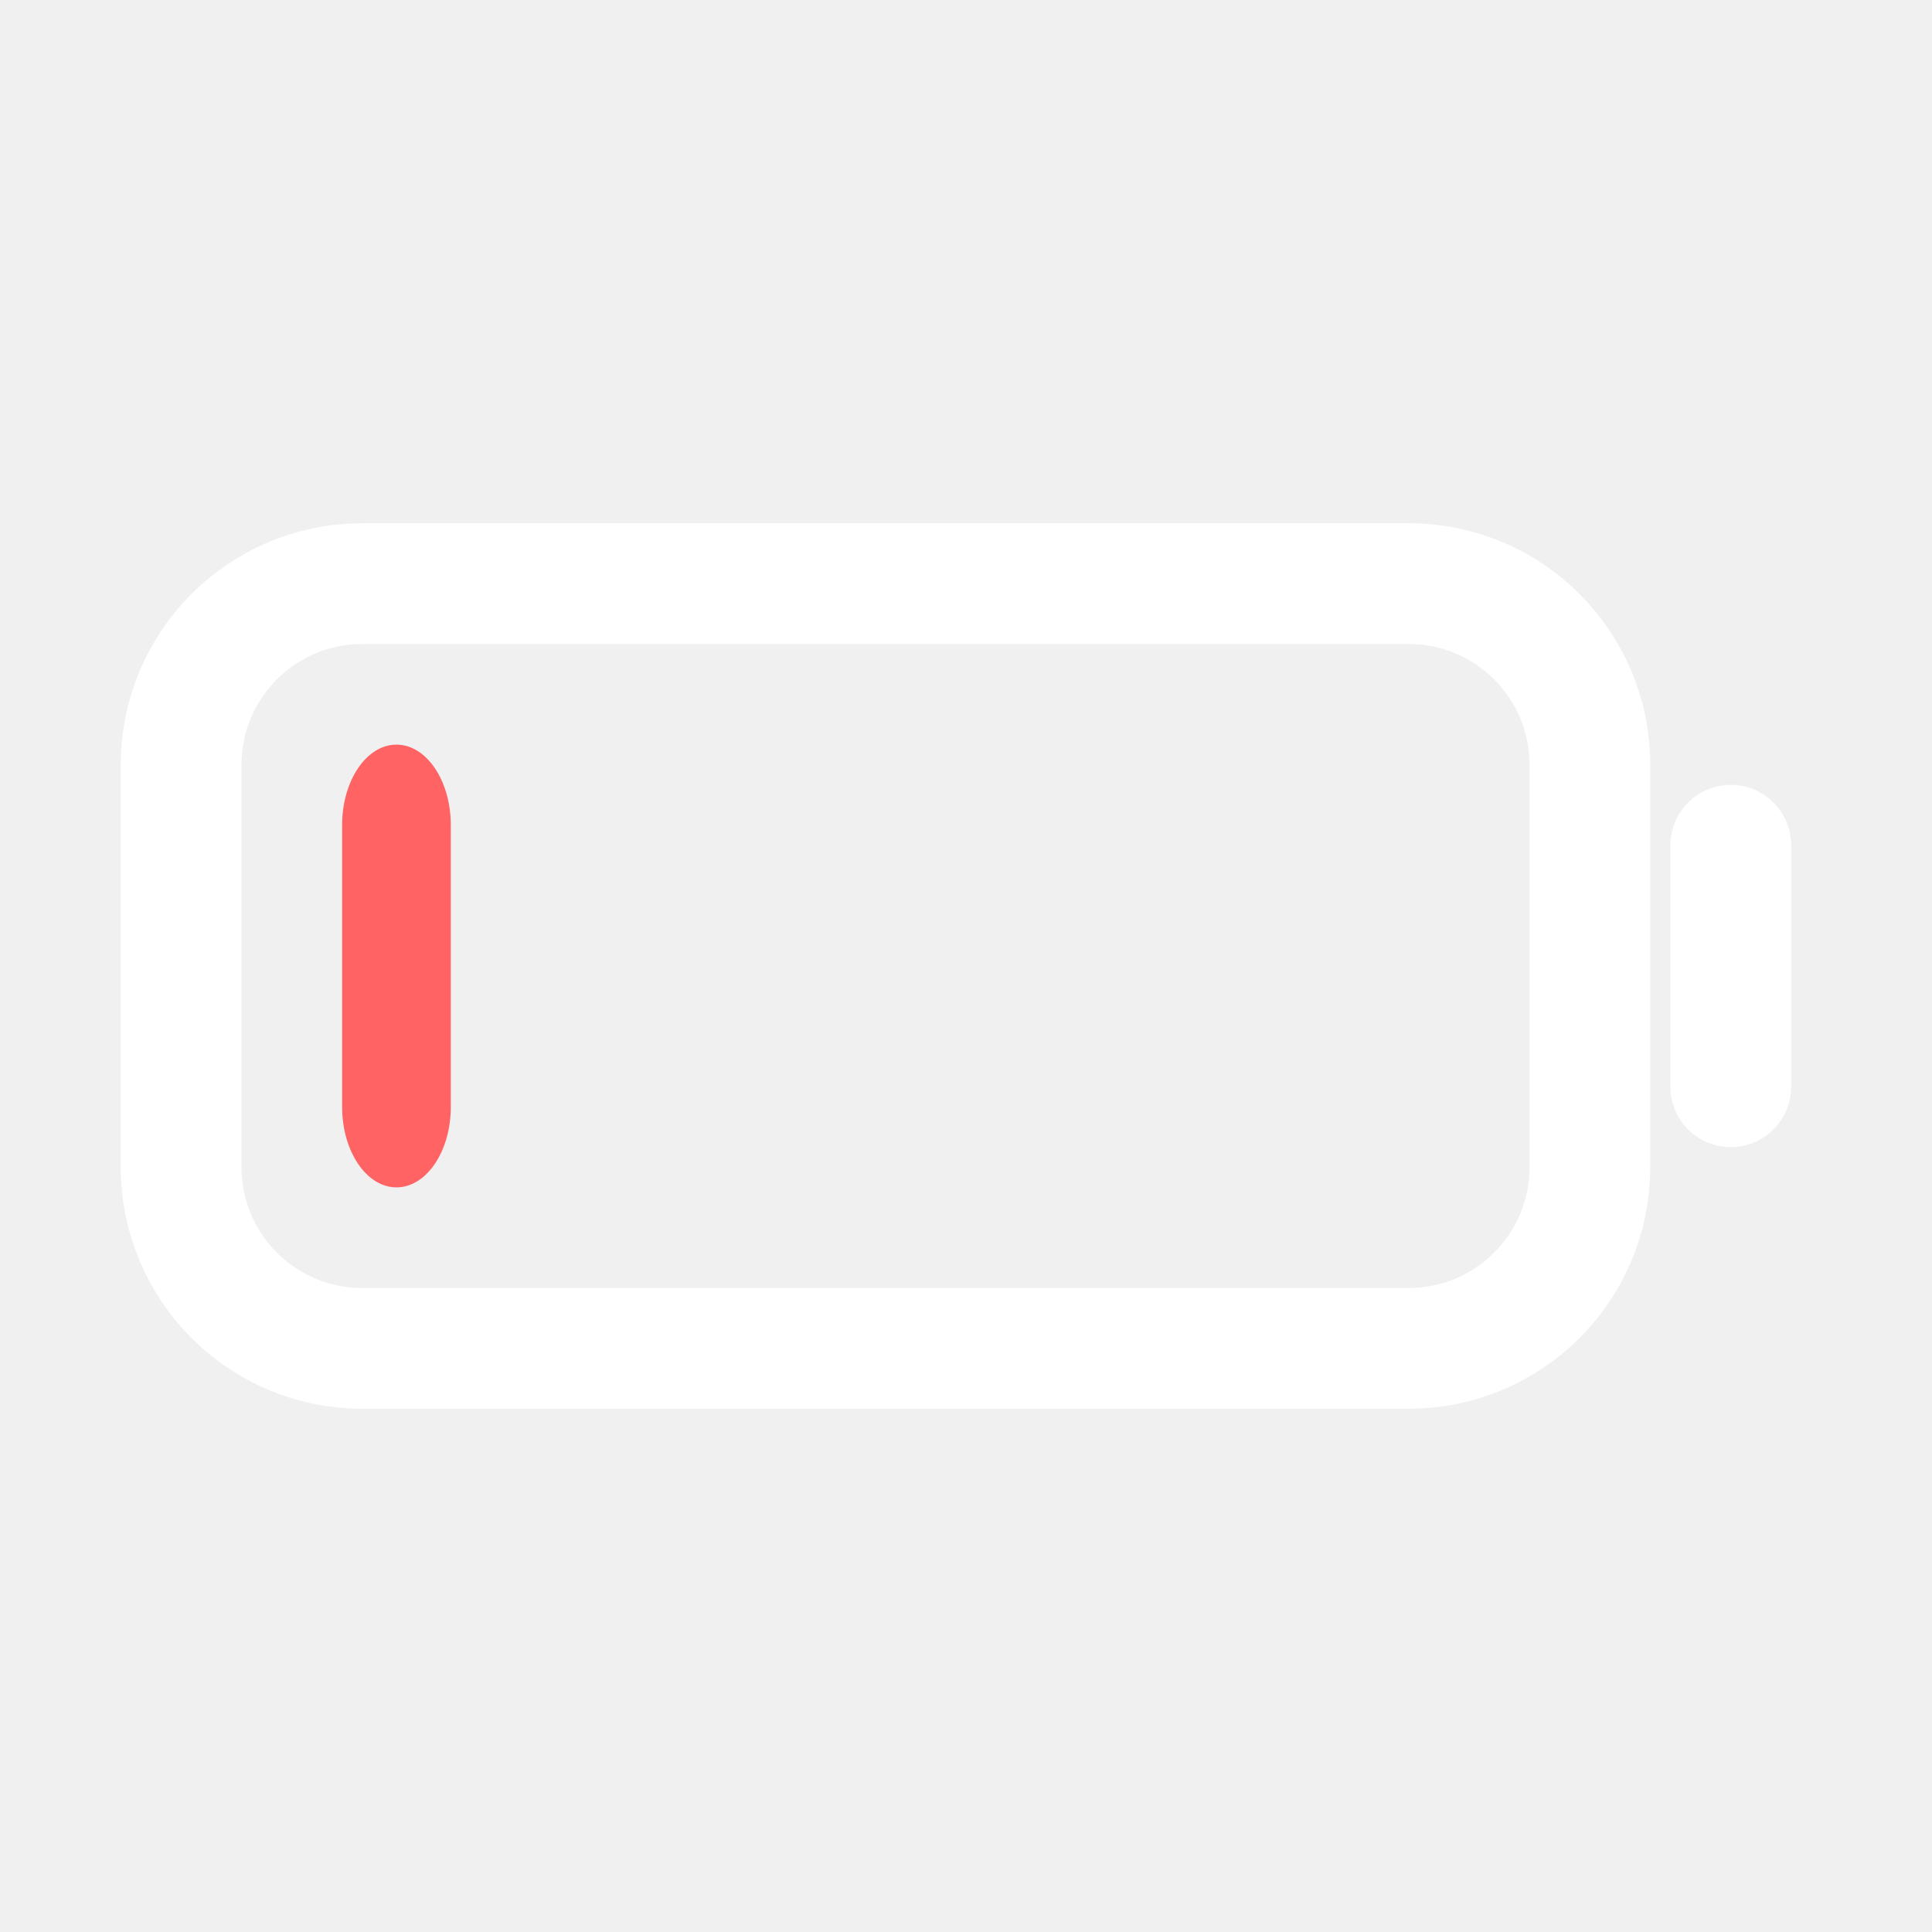
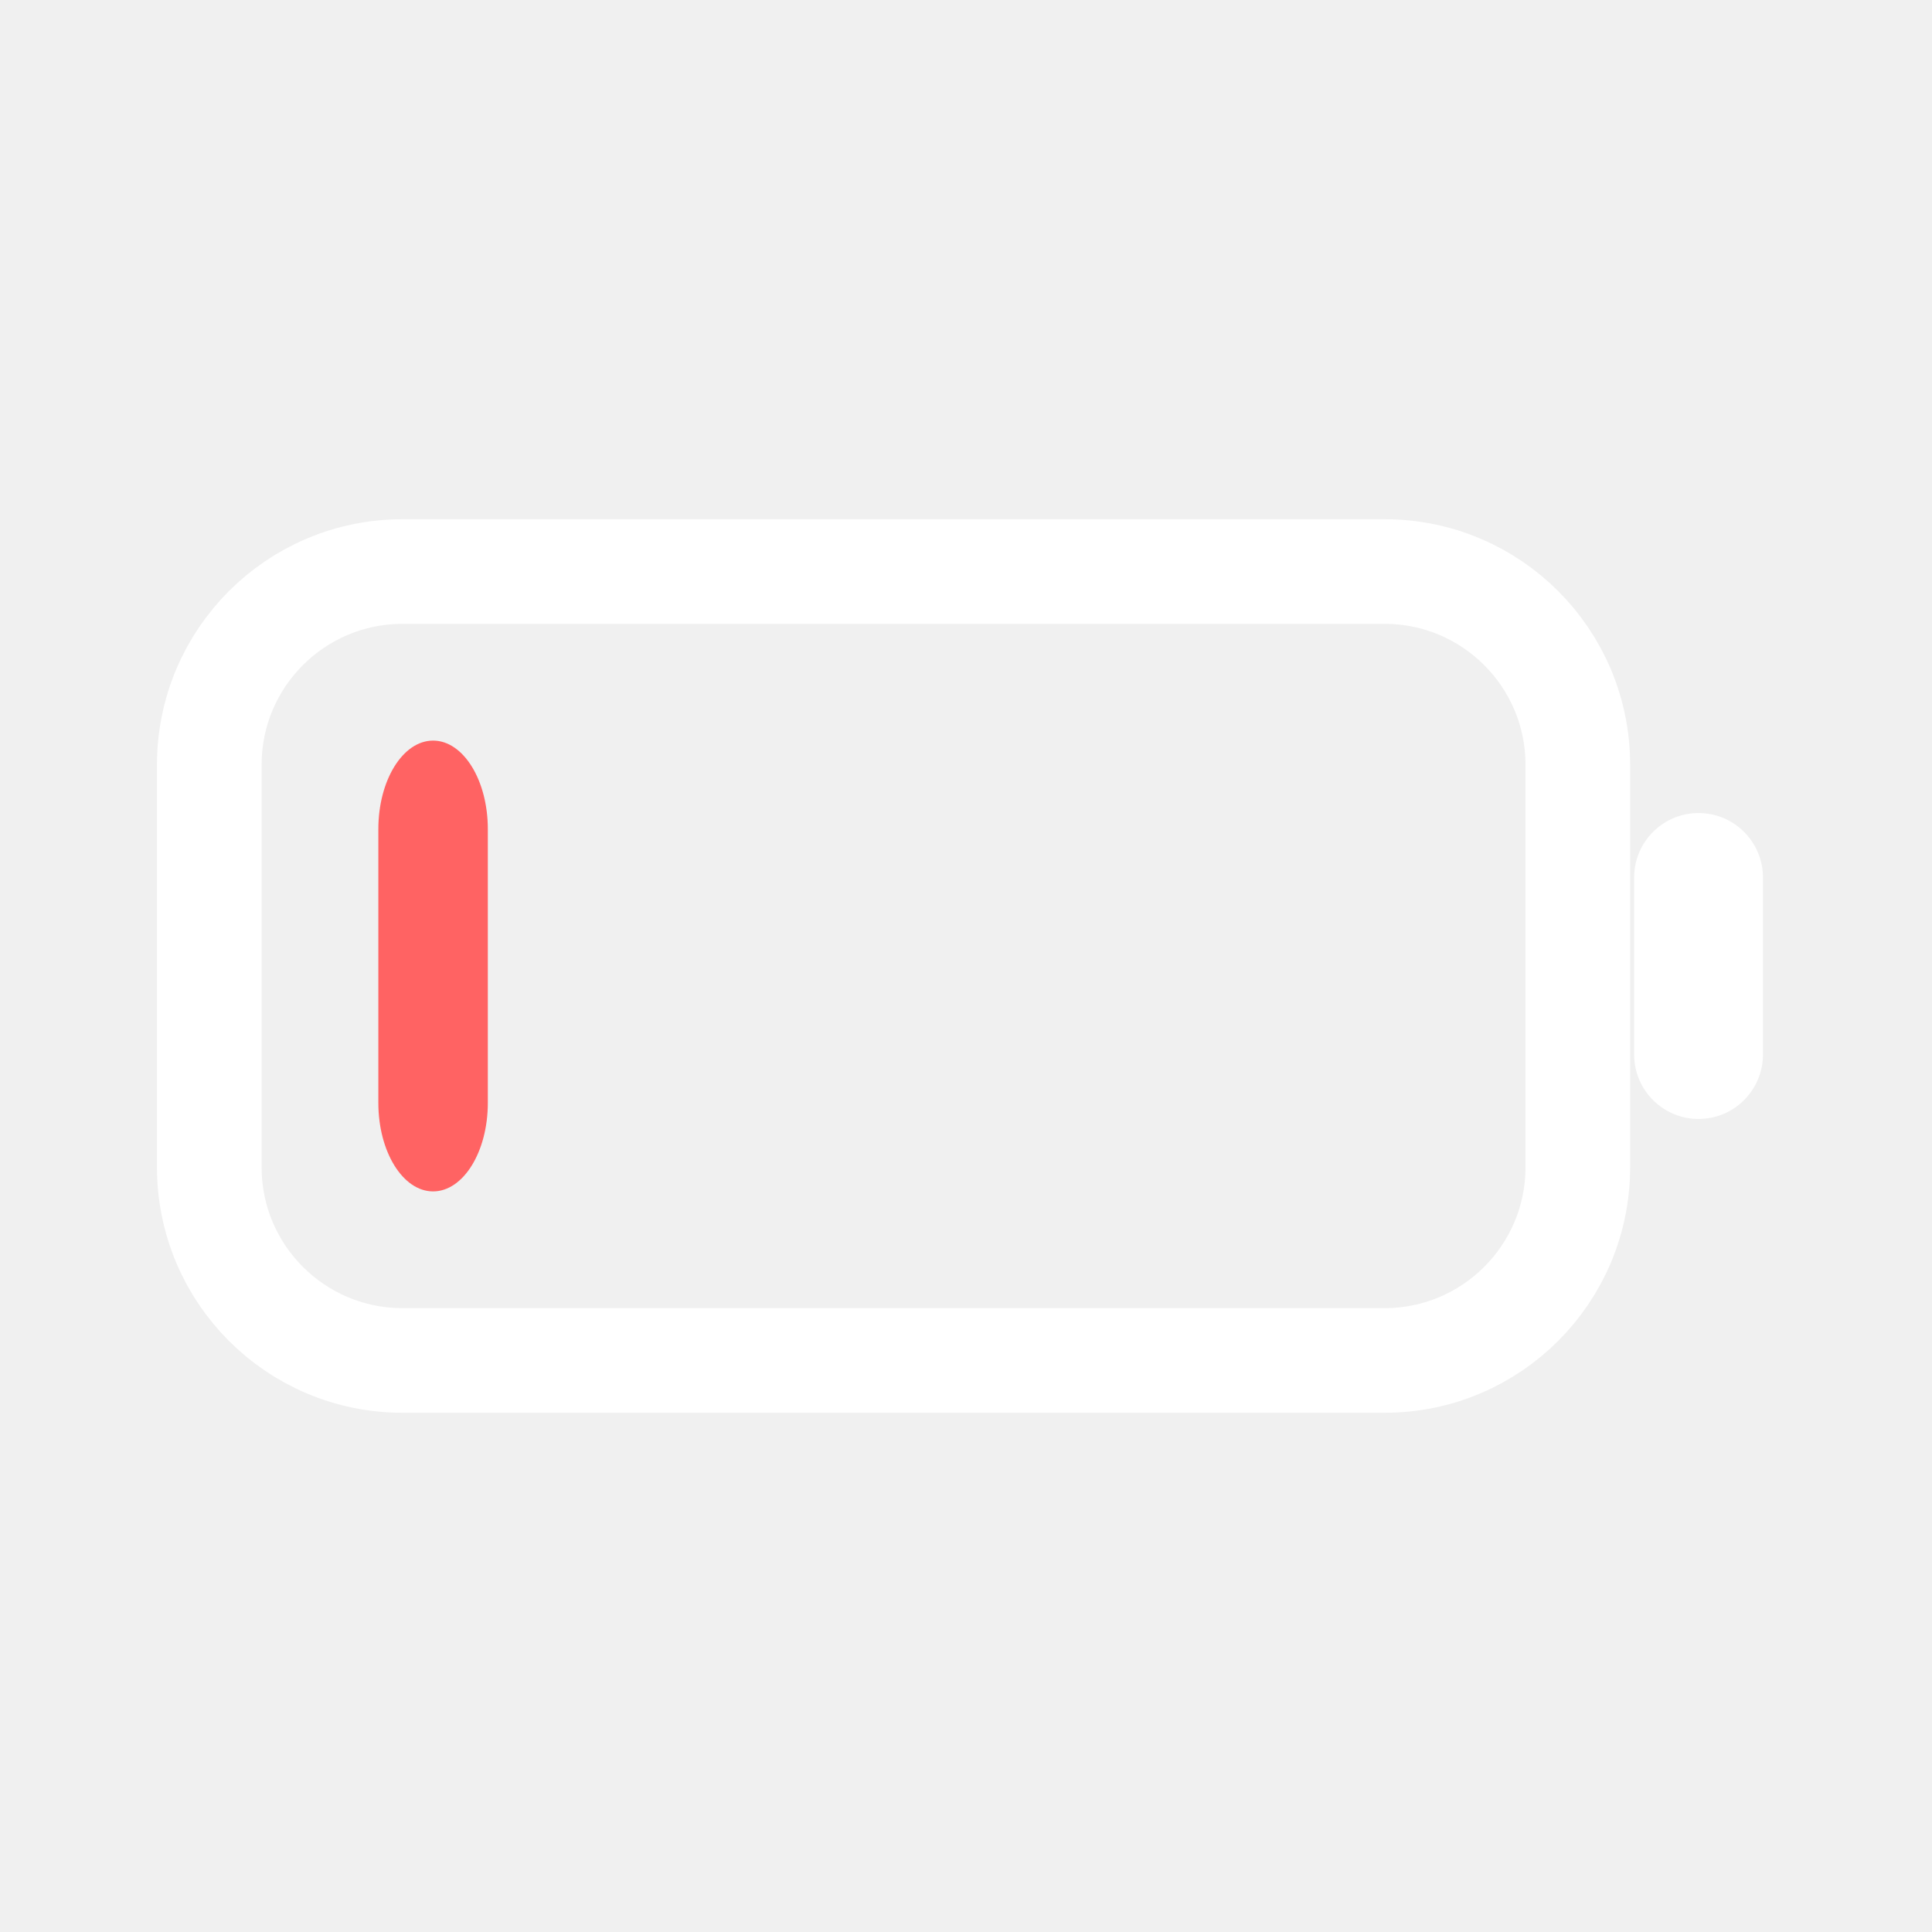
<svg xmlns="http://www.w3.org/2000/svg" width="24" height="24" viewBox="0 0 24 24" fill="none" stroke-linecap="round" stroke-linejoin="round">
-   <rect x="2.25" y="7.25" width="17.5" height="9.5" rx="2.25" stroke="#ffffff" stroke-width="1.5" />
-   <path d="M21.5 10.5v3" stroke="#ffffff" stroke-width="1.5" />
-   <rect x="4.25" y="9.25" width="1.35" height="5.5" rx="1" fill="#ff6363" />
+   <rect x="2.6" y="7.1" width="17" height="9.8" rx="2.4" stroke="#ffffff" stroke-width="1.3" />
+   <rect x="20.3" y="10.1" width="1.6" height="3.8" rx="0.8" fill="#ffffff" />
+   <rect x="4.7" y="9.2" width="1.36" height="5.6" rx="1.1" fill="#ff6363" />
</svg>
